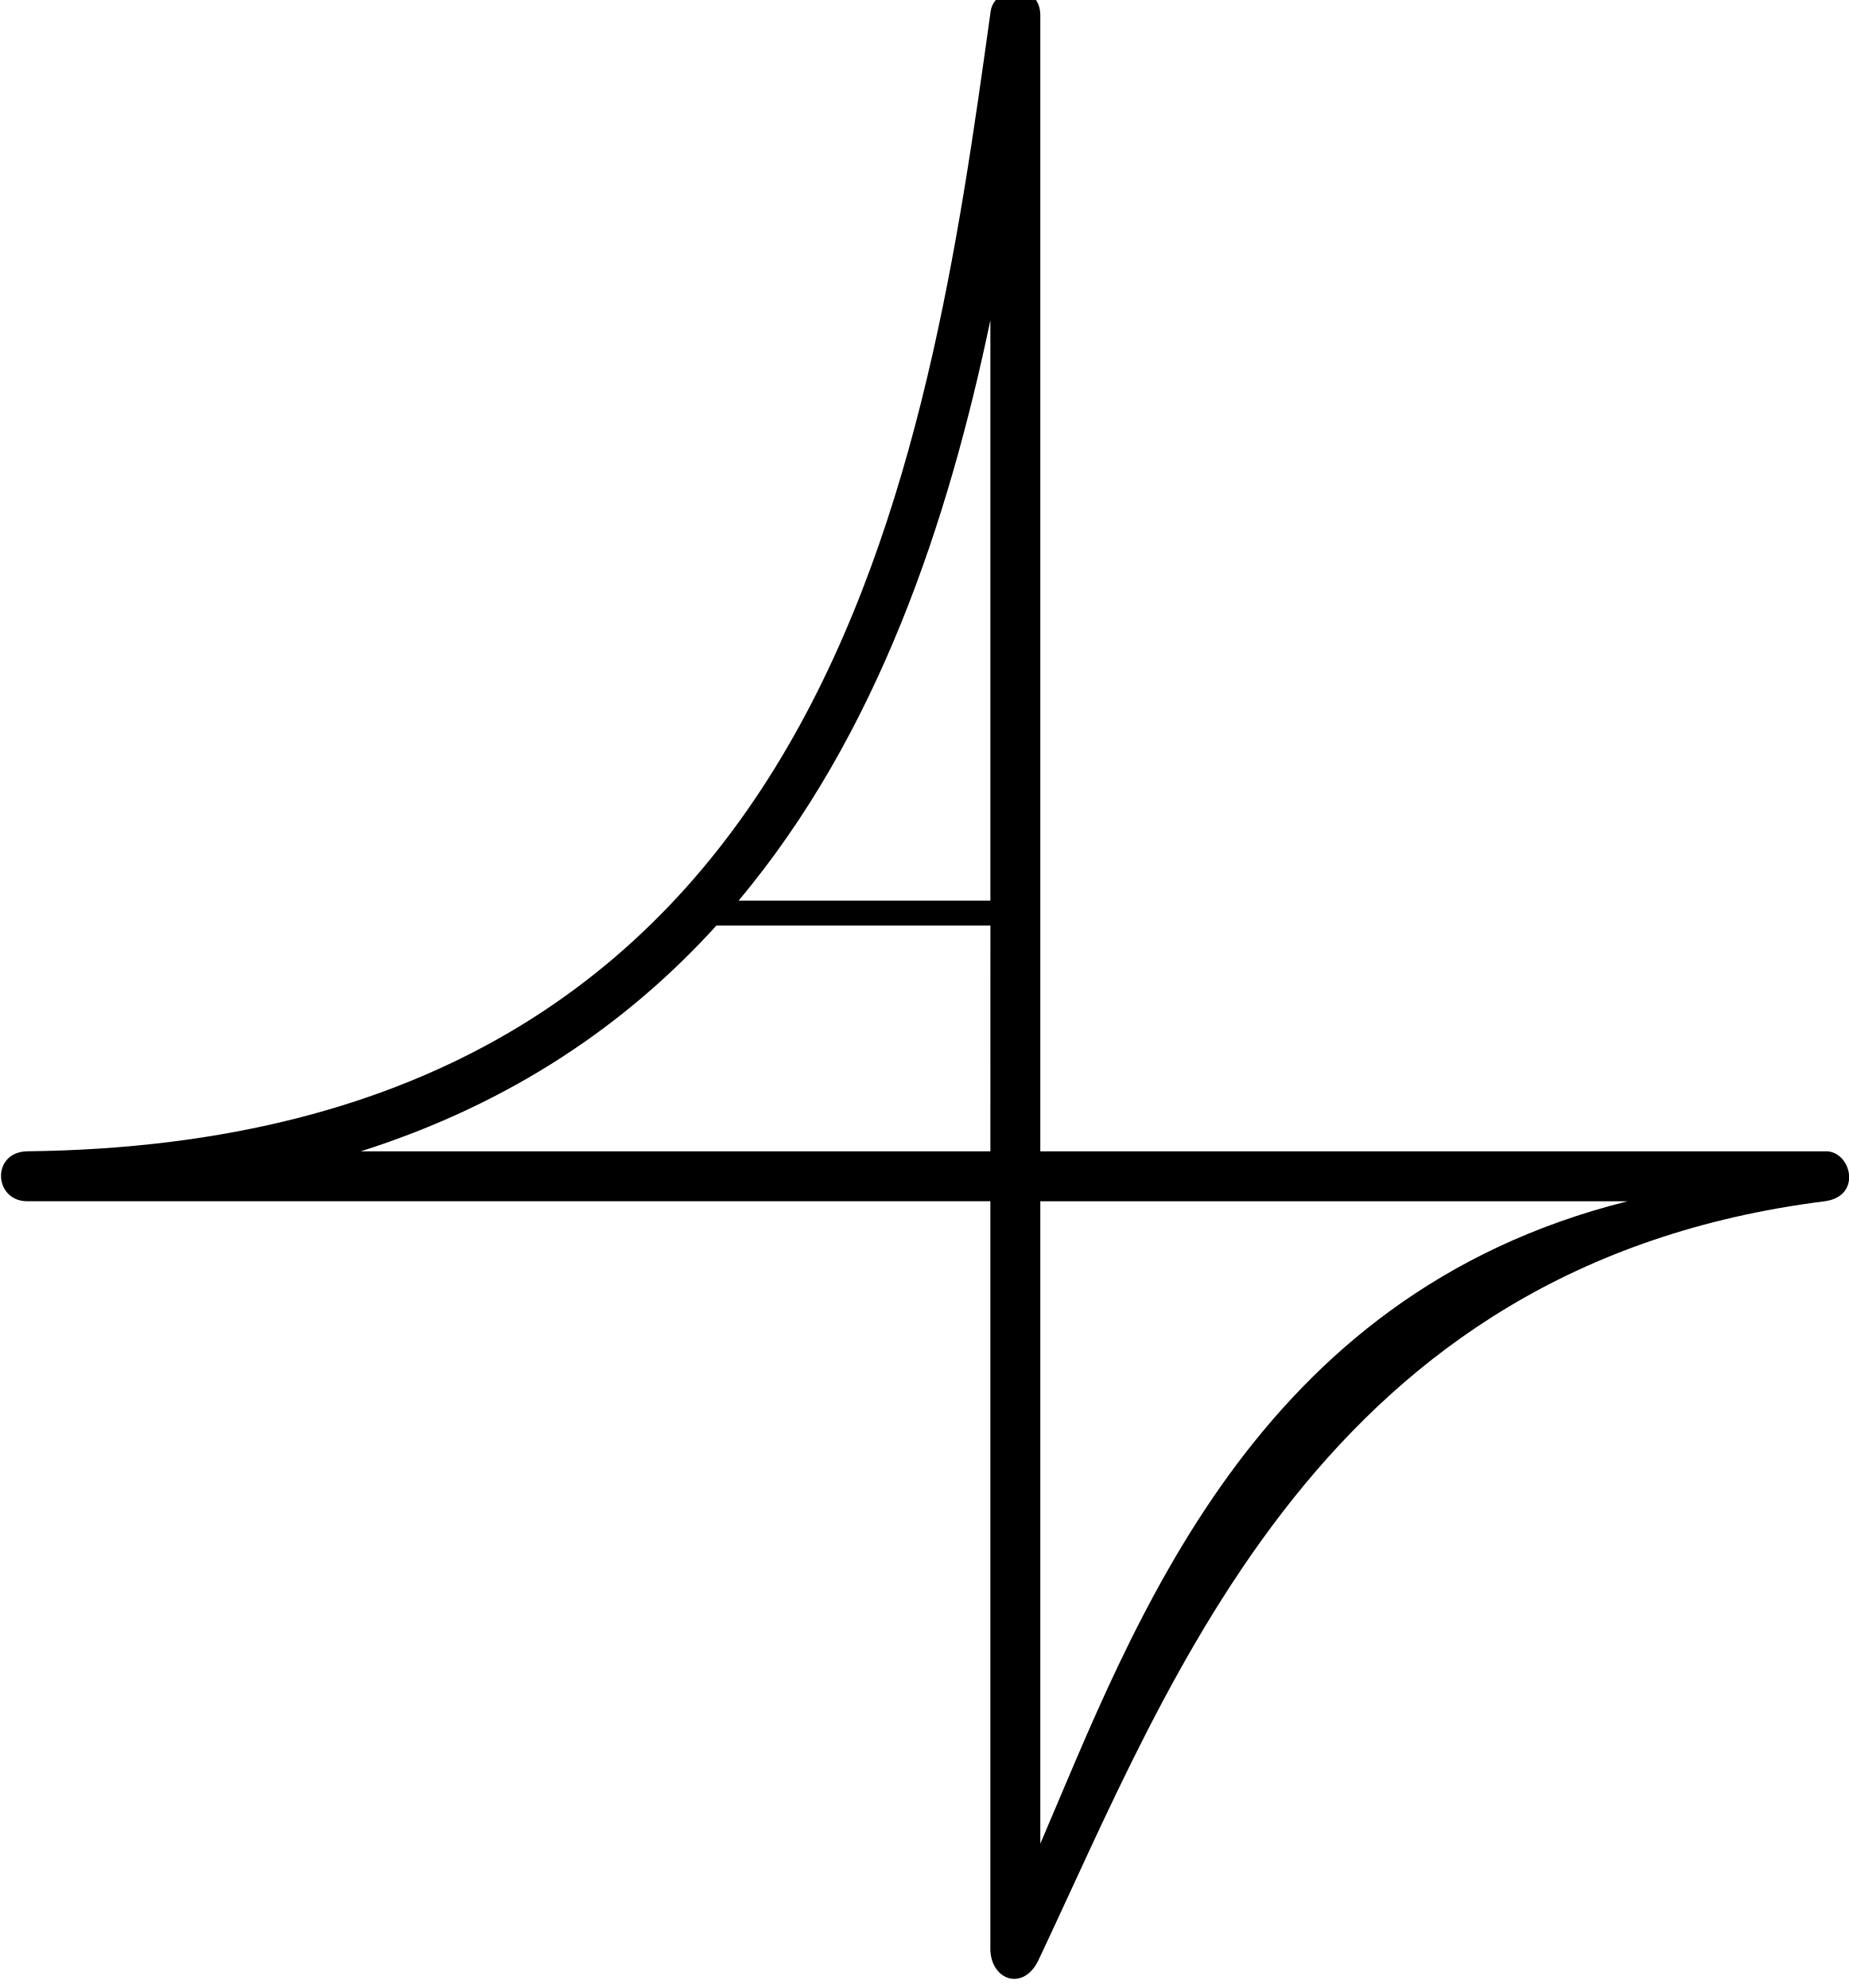
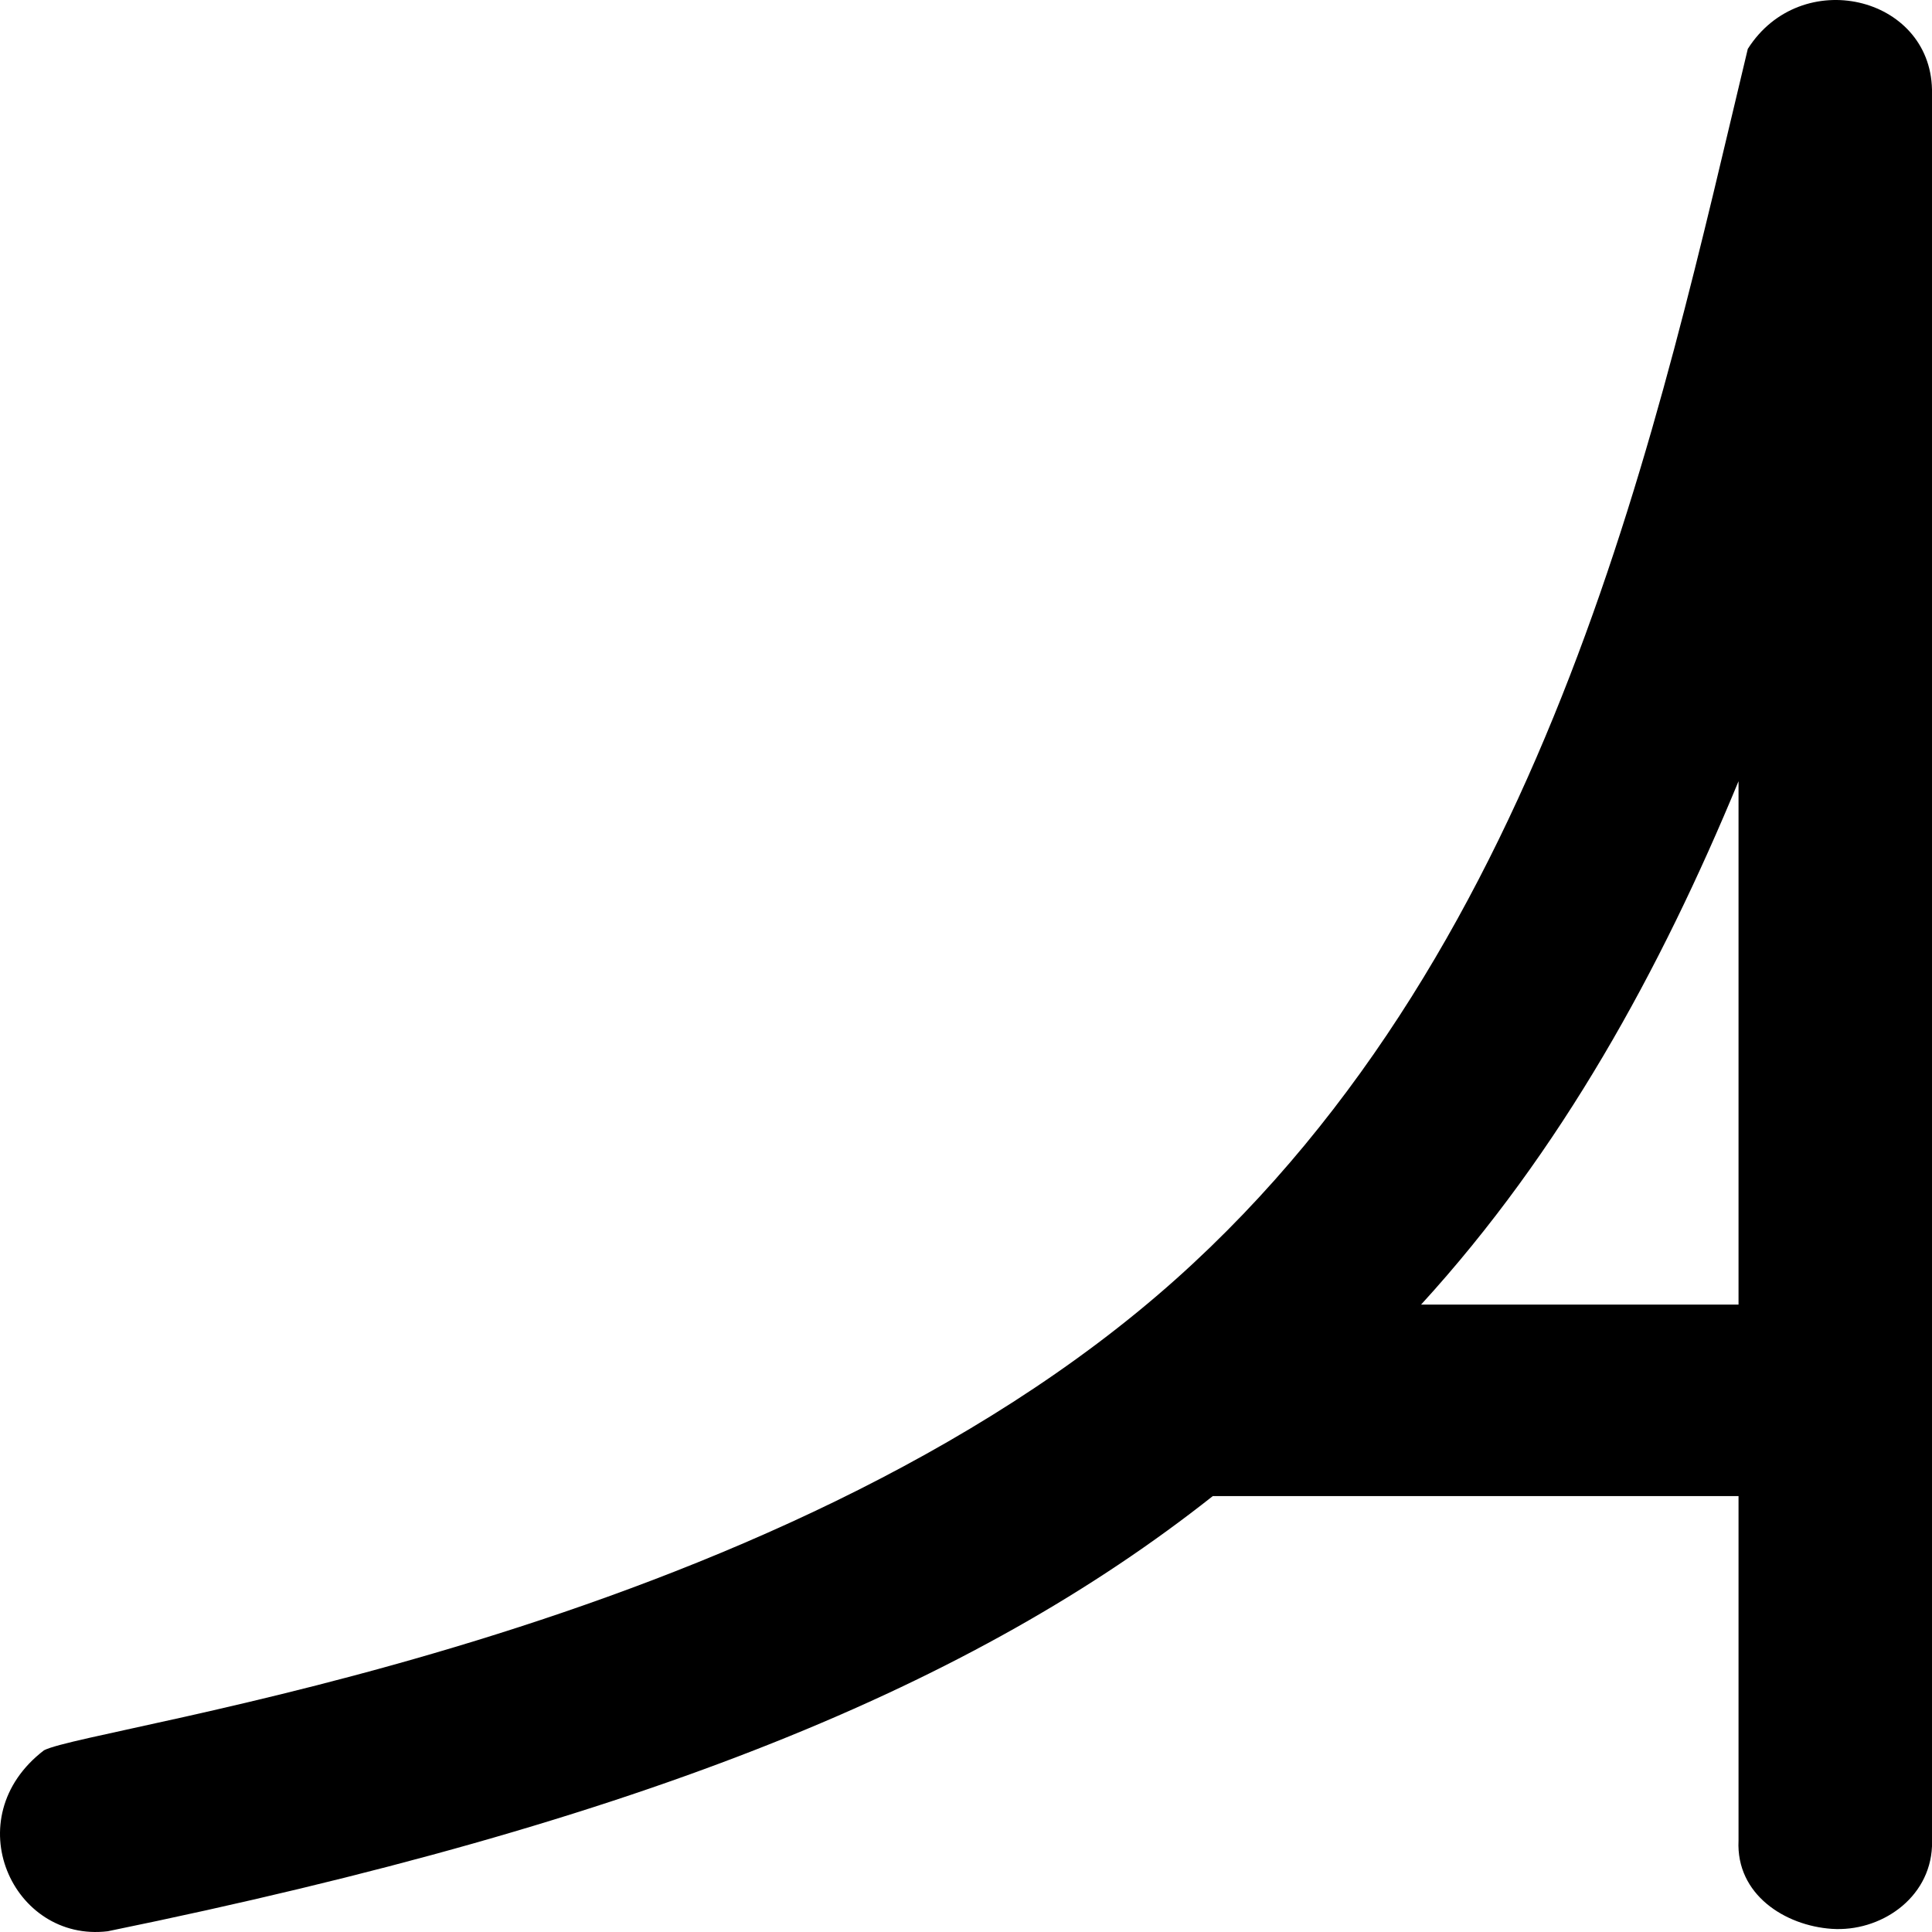
- <svg xmlns="http://www.w3.org/2000/svg" version="1.1" width="476px" height="512px">
-   <path d="m267.905 474.845v-165.466l151.211 6e-3c-96.524 24.148-126.969 108.89-151.211 165.46zm-12.859-242.89h-64.847c35.946-42.881 54.018-97.802 64.847-149.495zm0 64.565h-162.142c38.904-12.366 68.651-32.884 91.603-58.161h70.546zm12.859 7e-3v-292.675c-0.09-8.694-11.928-7.544-12.795-0.897-16.151 115.989-40.556 291.266-248.295 293.559-9.115 0.393-8.371 12.756 0.064 12.853h248.161v192.984c0.371 7.651 8.359 10.408 12.251 2.76 34.722-73.294 73.116-179.348 202.588-195.731 10.044-1.29 6.683-13.476-0.154-12.852z" />
+ <svg xmlns="http://www.w3.org/2000/svg" version="1.1" width="512px" height="512px">
+   <path d="m376.595 345.736c37.216-40.707 63.484-88.782 84.134-138.704v138.704zm86.587-332.774c-23.373 97.456-51.867 237.008-151.63 326.092-106.696 95.276-287.555 118.345-299.896 124.794-23.45 17.976-8.277 50.993 16.893 47.956 142.277-29.12 229.651-65.352 292.853-115.325h139.327v91.263c-0.7 14.406 12.406 22.587 24.704 23.423 12.778 0.868 25.969-7.942 26.566-21.849v-465.608c-0.538-24.868-34.758-32.926-48.819-10.745z" />
</svg>
